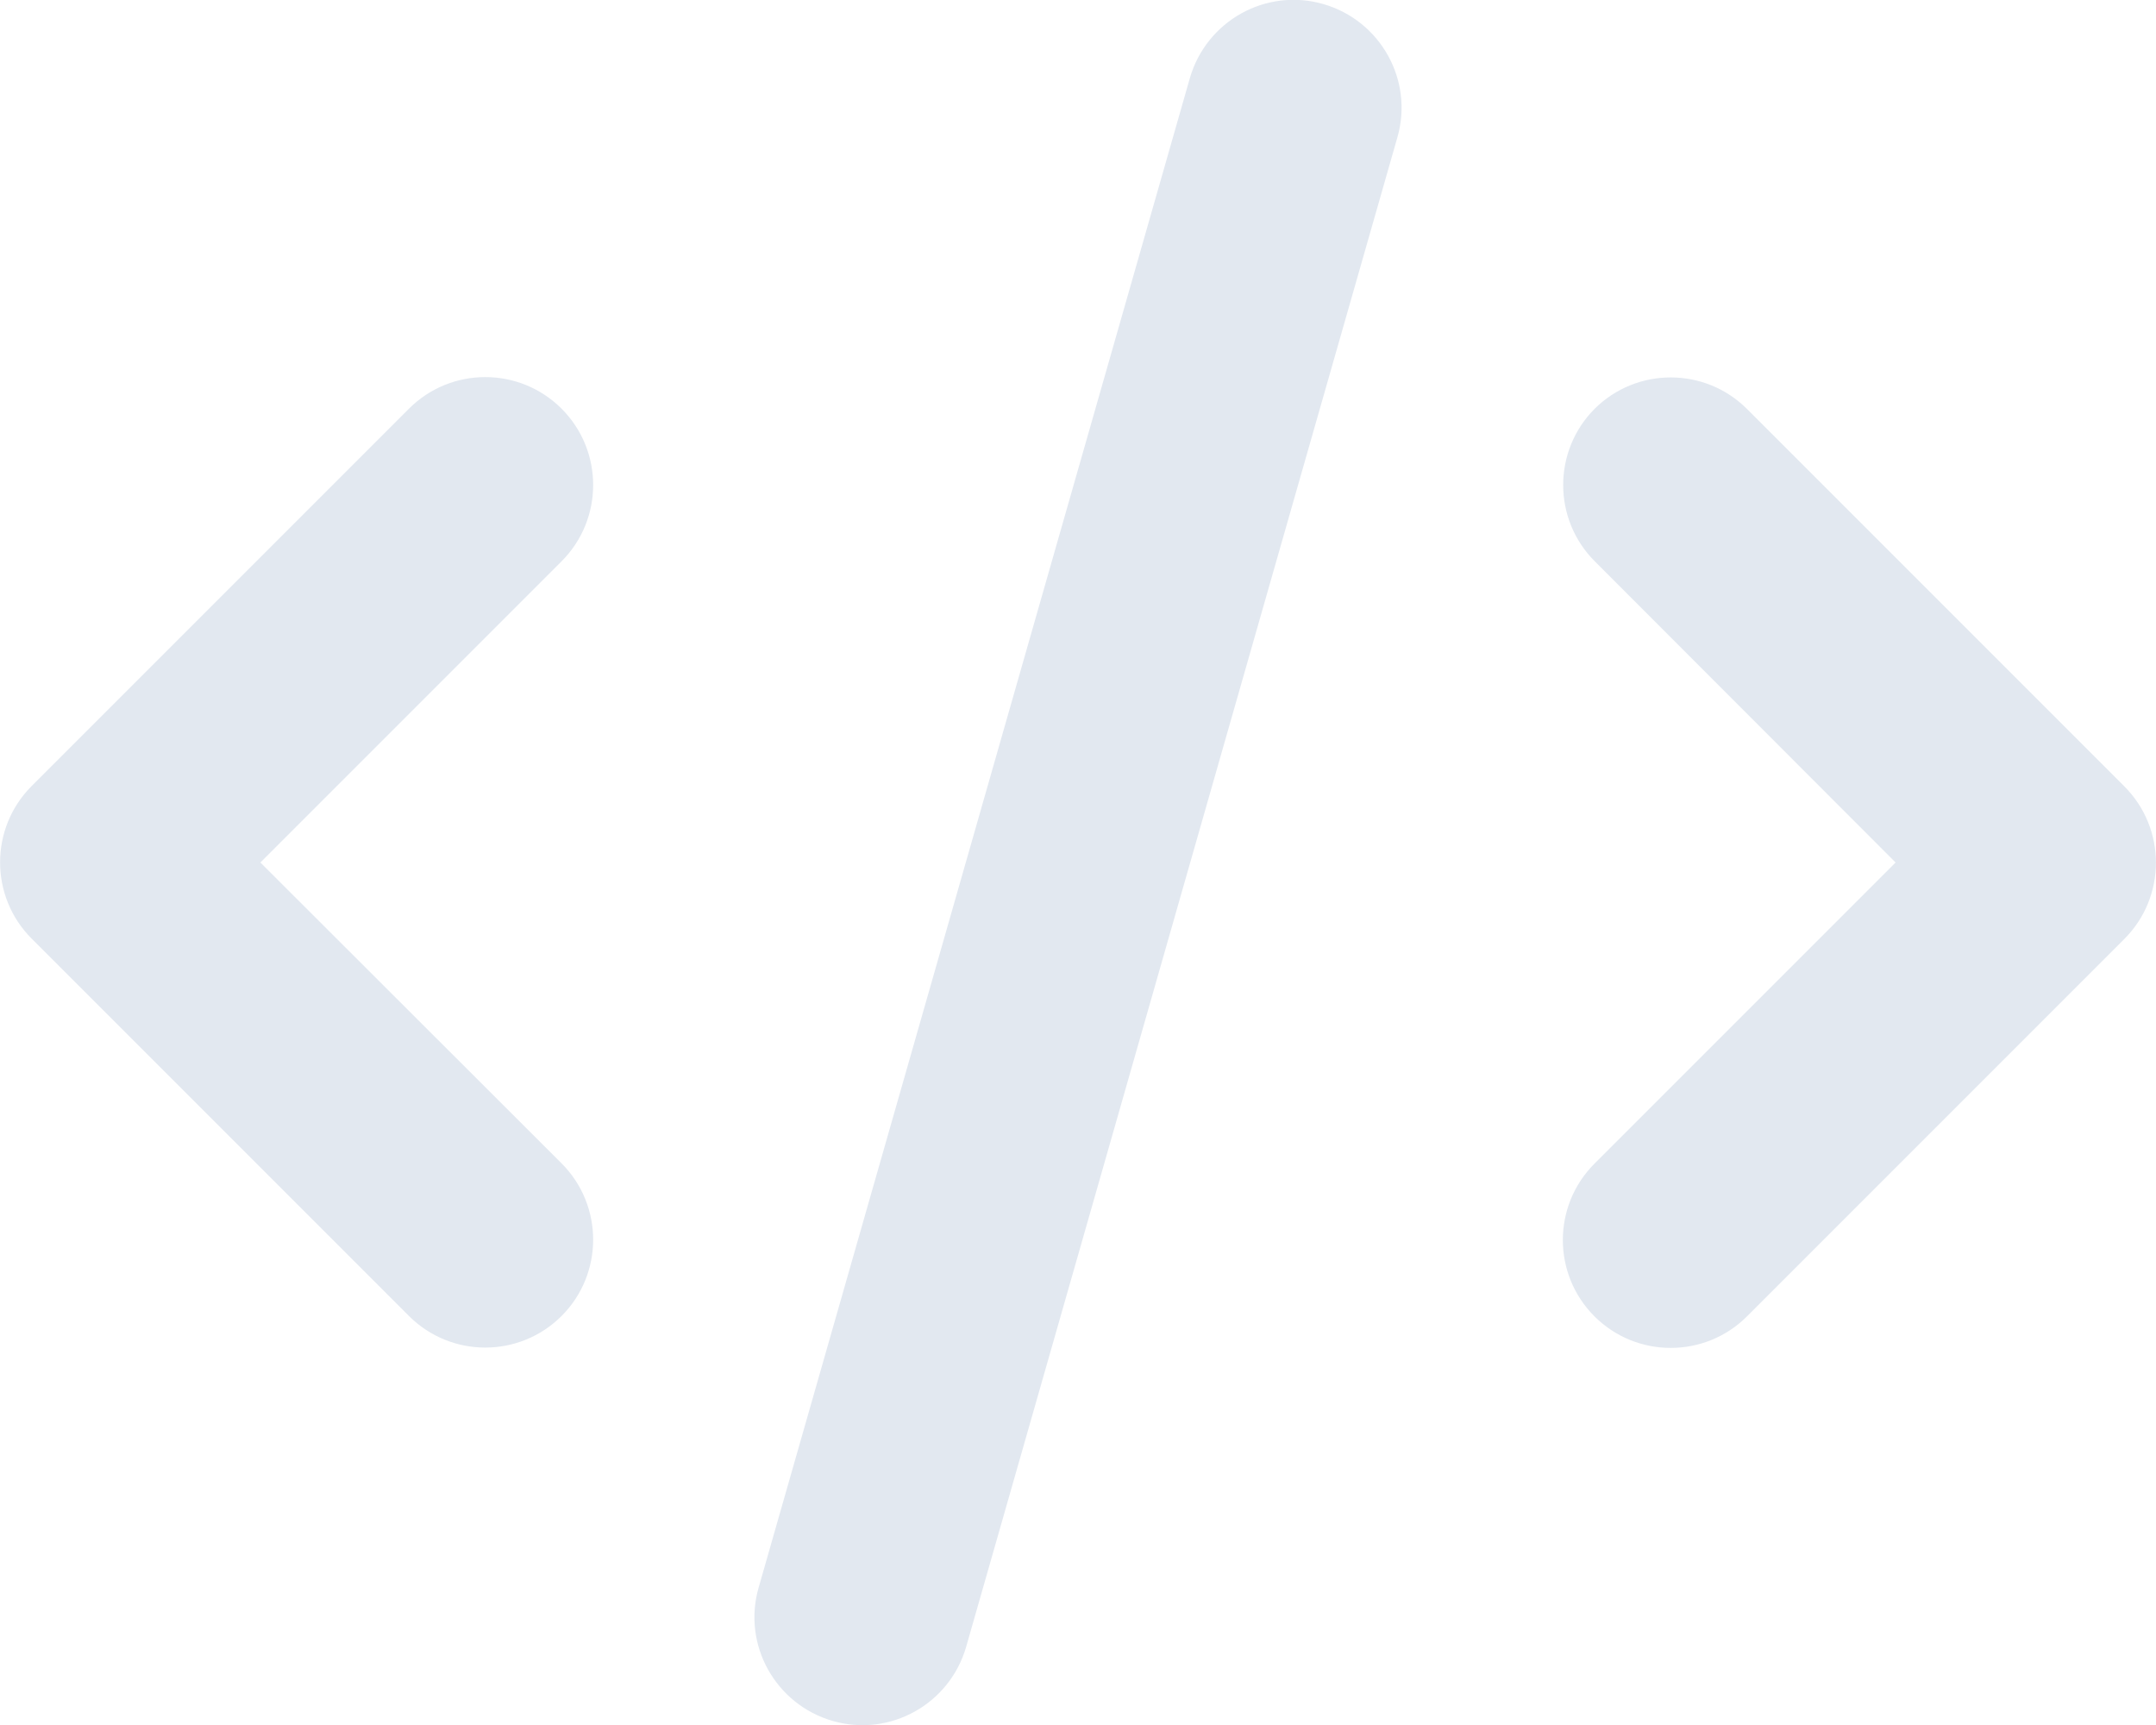
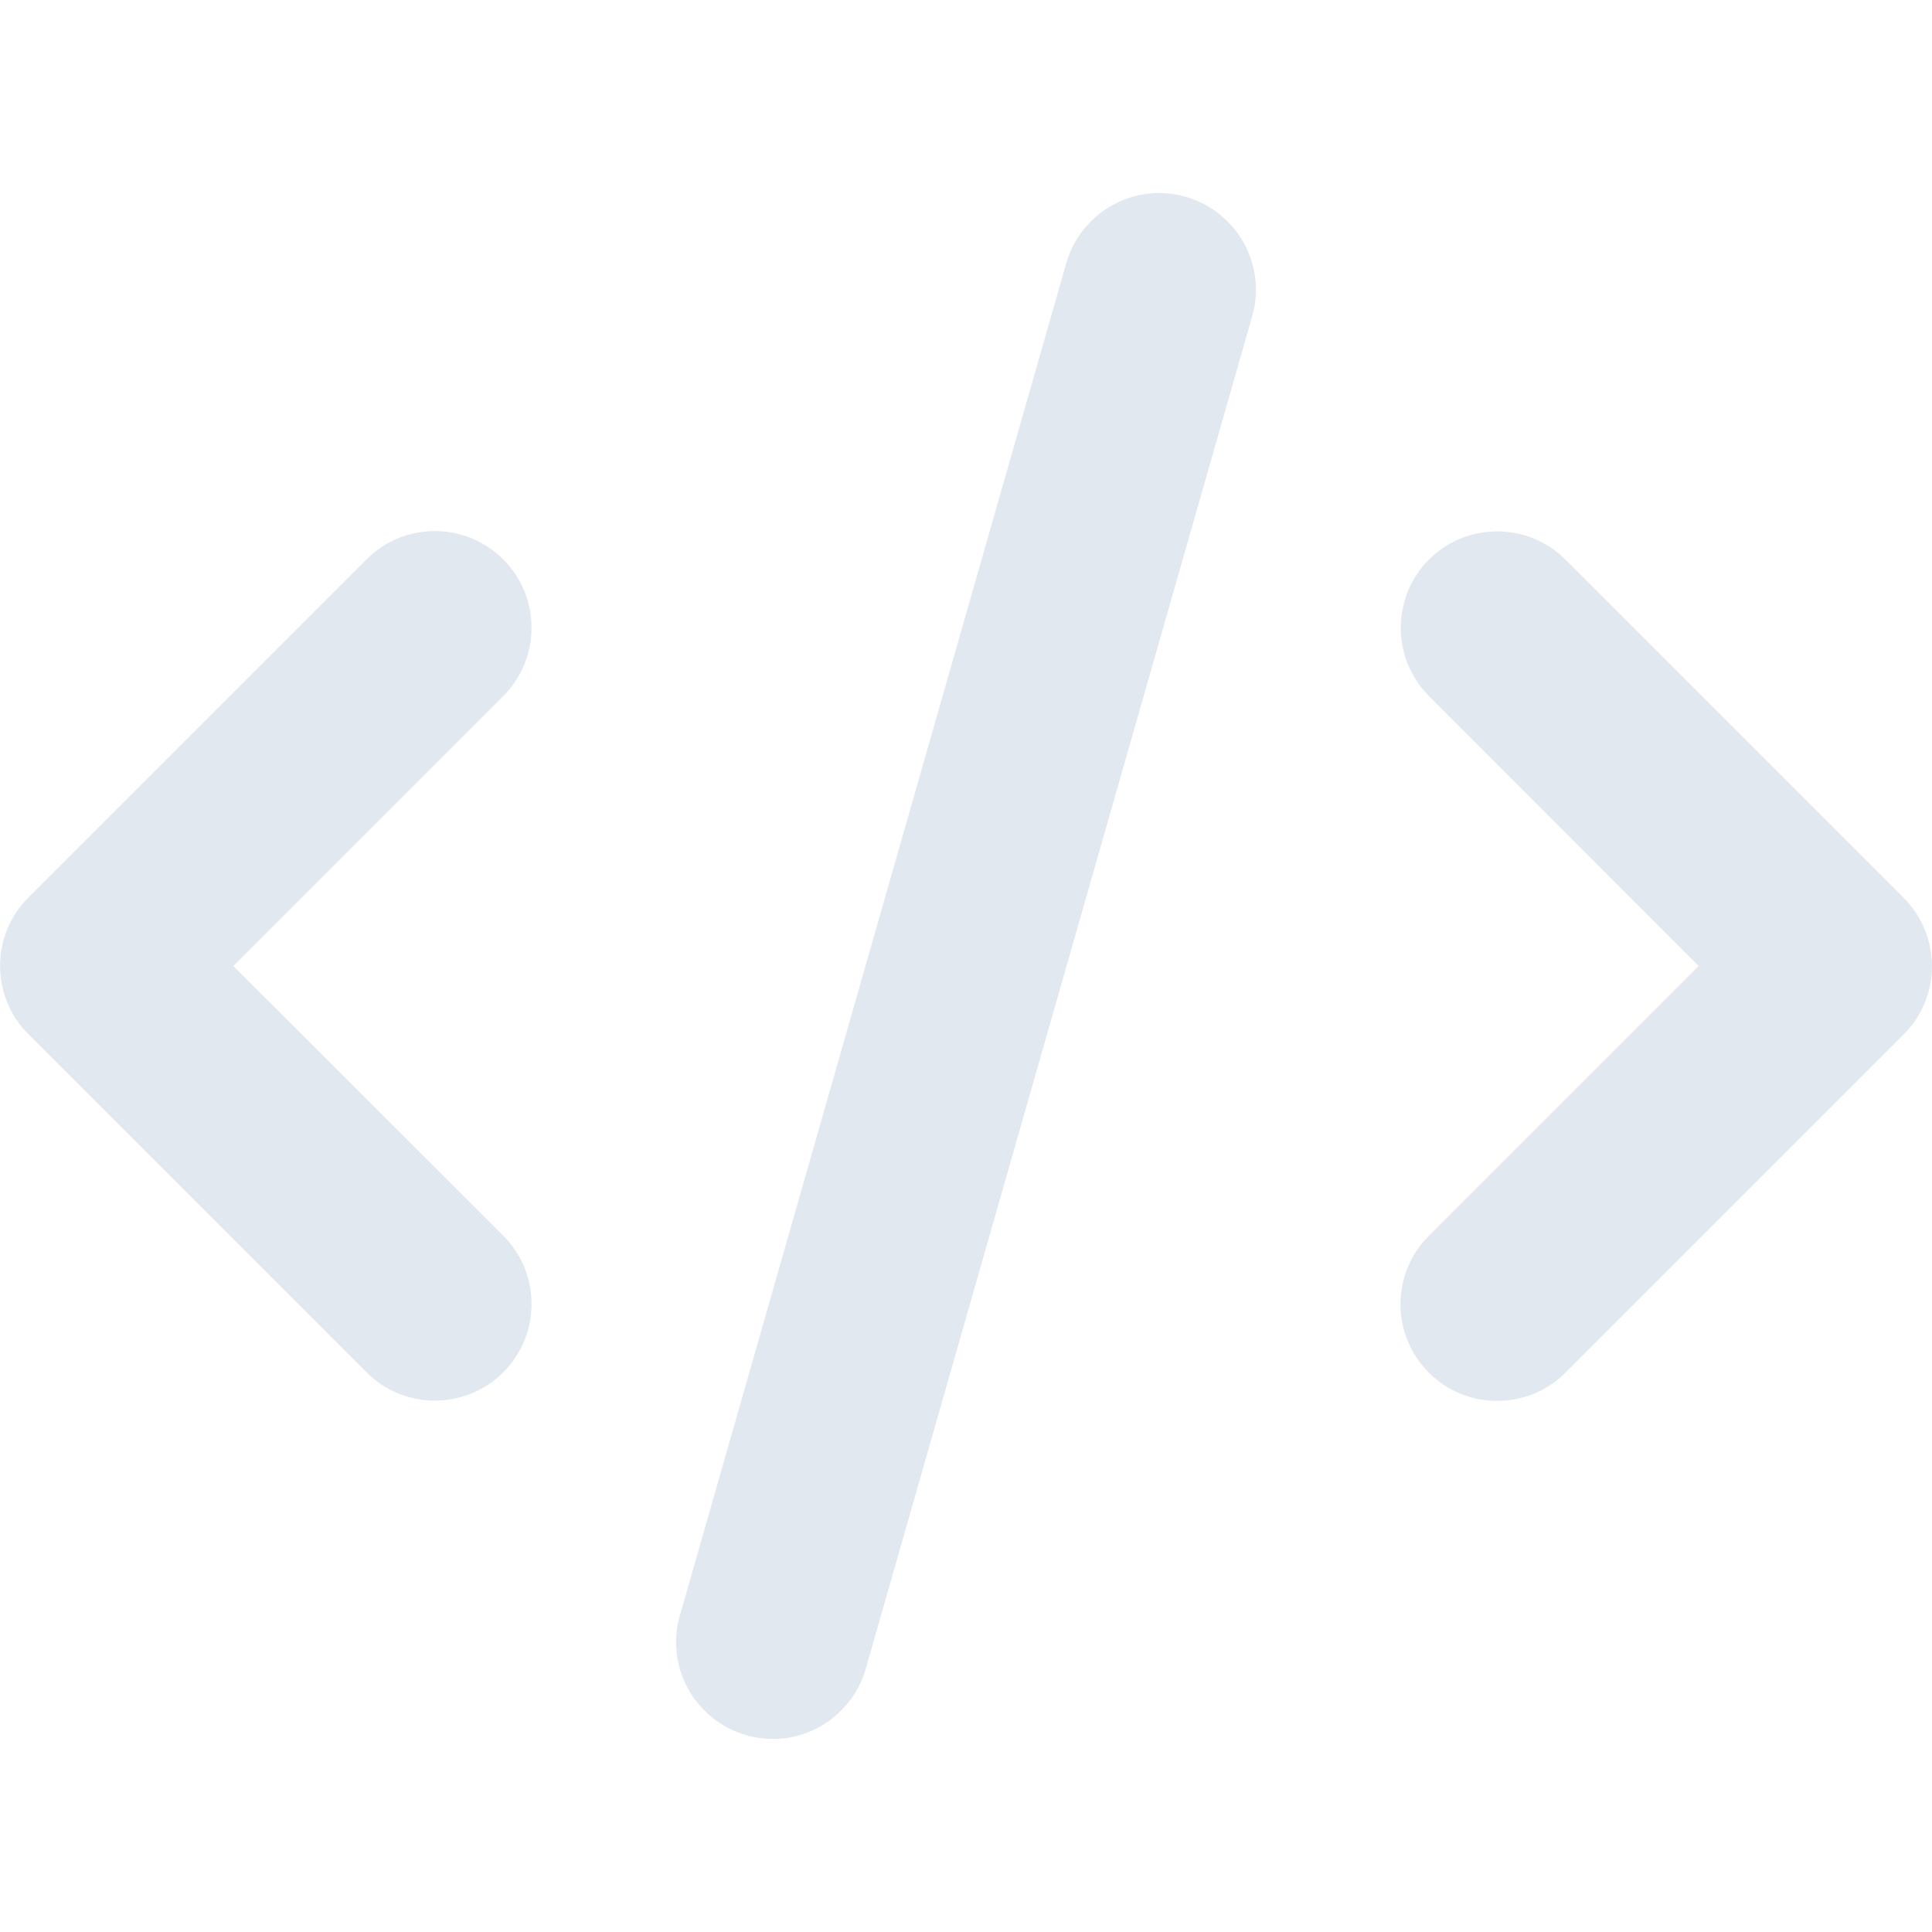
- <svg xmlns="http://www.w3.org/2000/svg" viewBox="0 0 640 512">
+ <svg xmlns="http://www.w3.org/2000/svg" viewBox="0 -64 640 640">
  <path fill="#e2e8f0" d="M392.8 1.2c-17-4.9-34.7 5-39.6 22l-128 448c-4.9 17 5 34.7 22 39.6s34.7-5 39.6-22l128-448c4.9-17-5-34.7-22-39.6zm80.6 120.1c-12.5 12.5-12.5 32.8 0 45.3L562.7 256l-89.4 89.4c-12.5 12.5-12.5 32.8 0 45.3s32.8 12.5 45.3 0l112-112c12.5-12.5 12.5-32.8 0-45.3l-112-112c-12.5-12.5-32.8-12.5-45.3 0zm-306.7 0c-12.5-12.5-32.8-12.5-45.3 0l-112 112c-12.5 12.5-12.5 32.8 0 45.3l112 112c12.5 12.5 32.8 12.5 45.3 0s12.5-32.8 0-45.3L77.3 256l89.4-89.4c12.5-12.5 12.5-32.8 0-45.3z" />
</svg>
